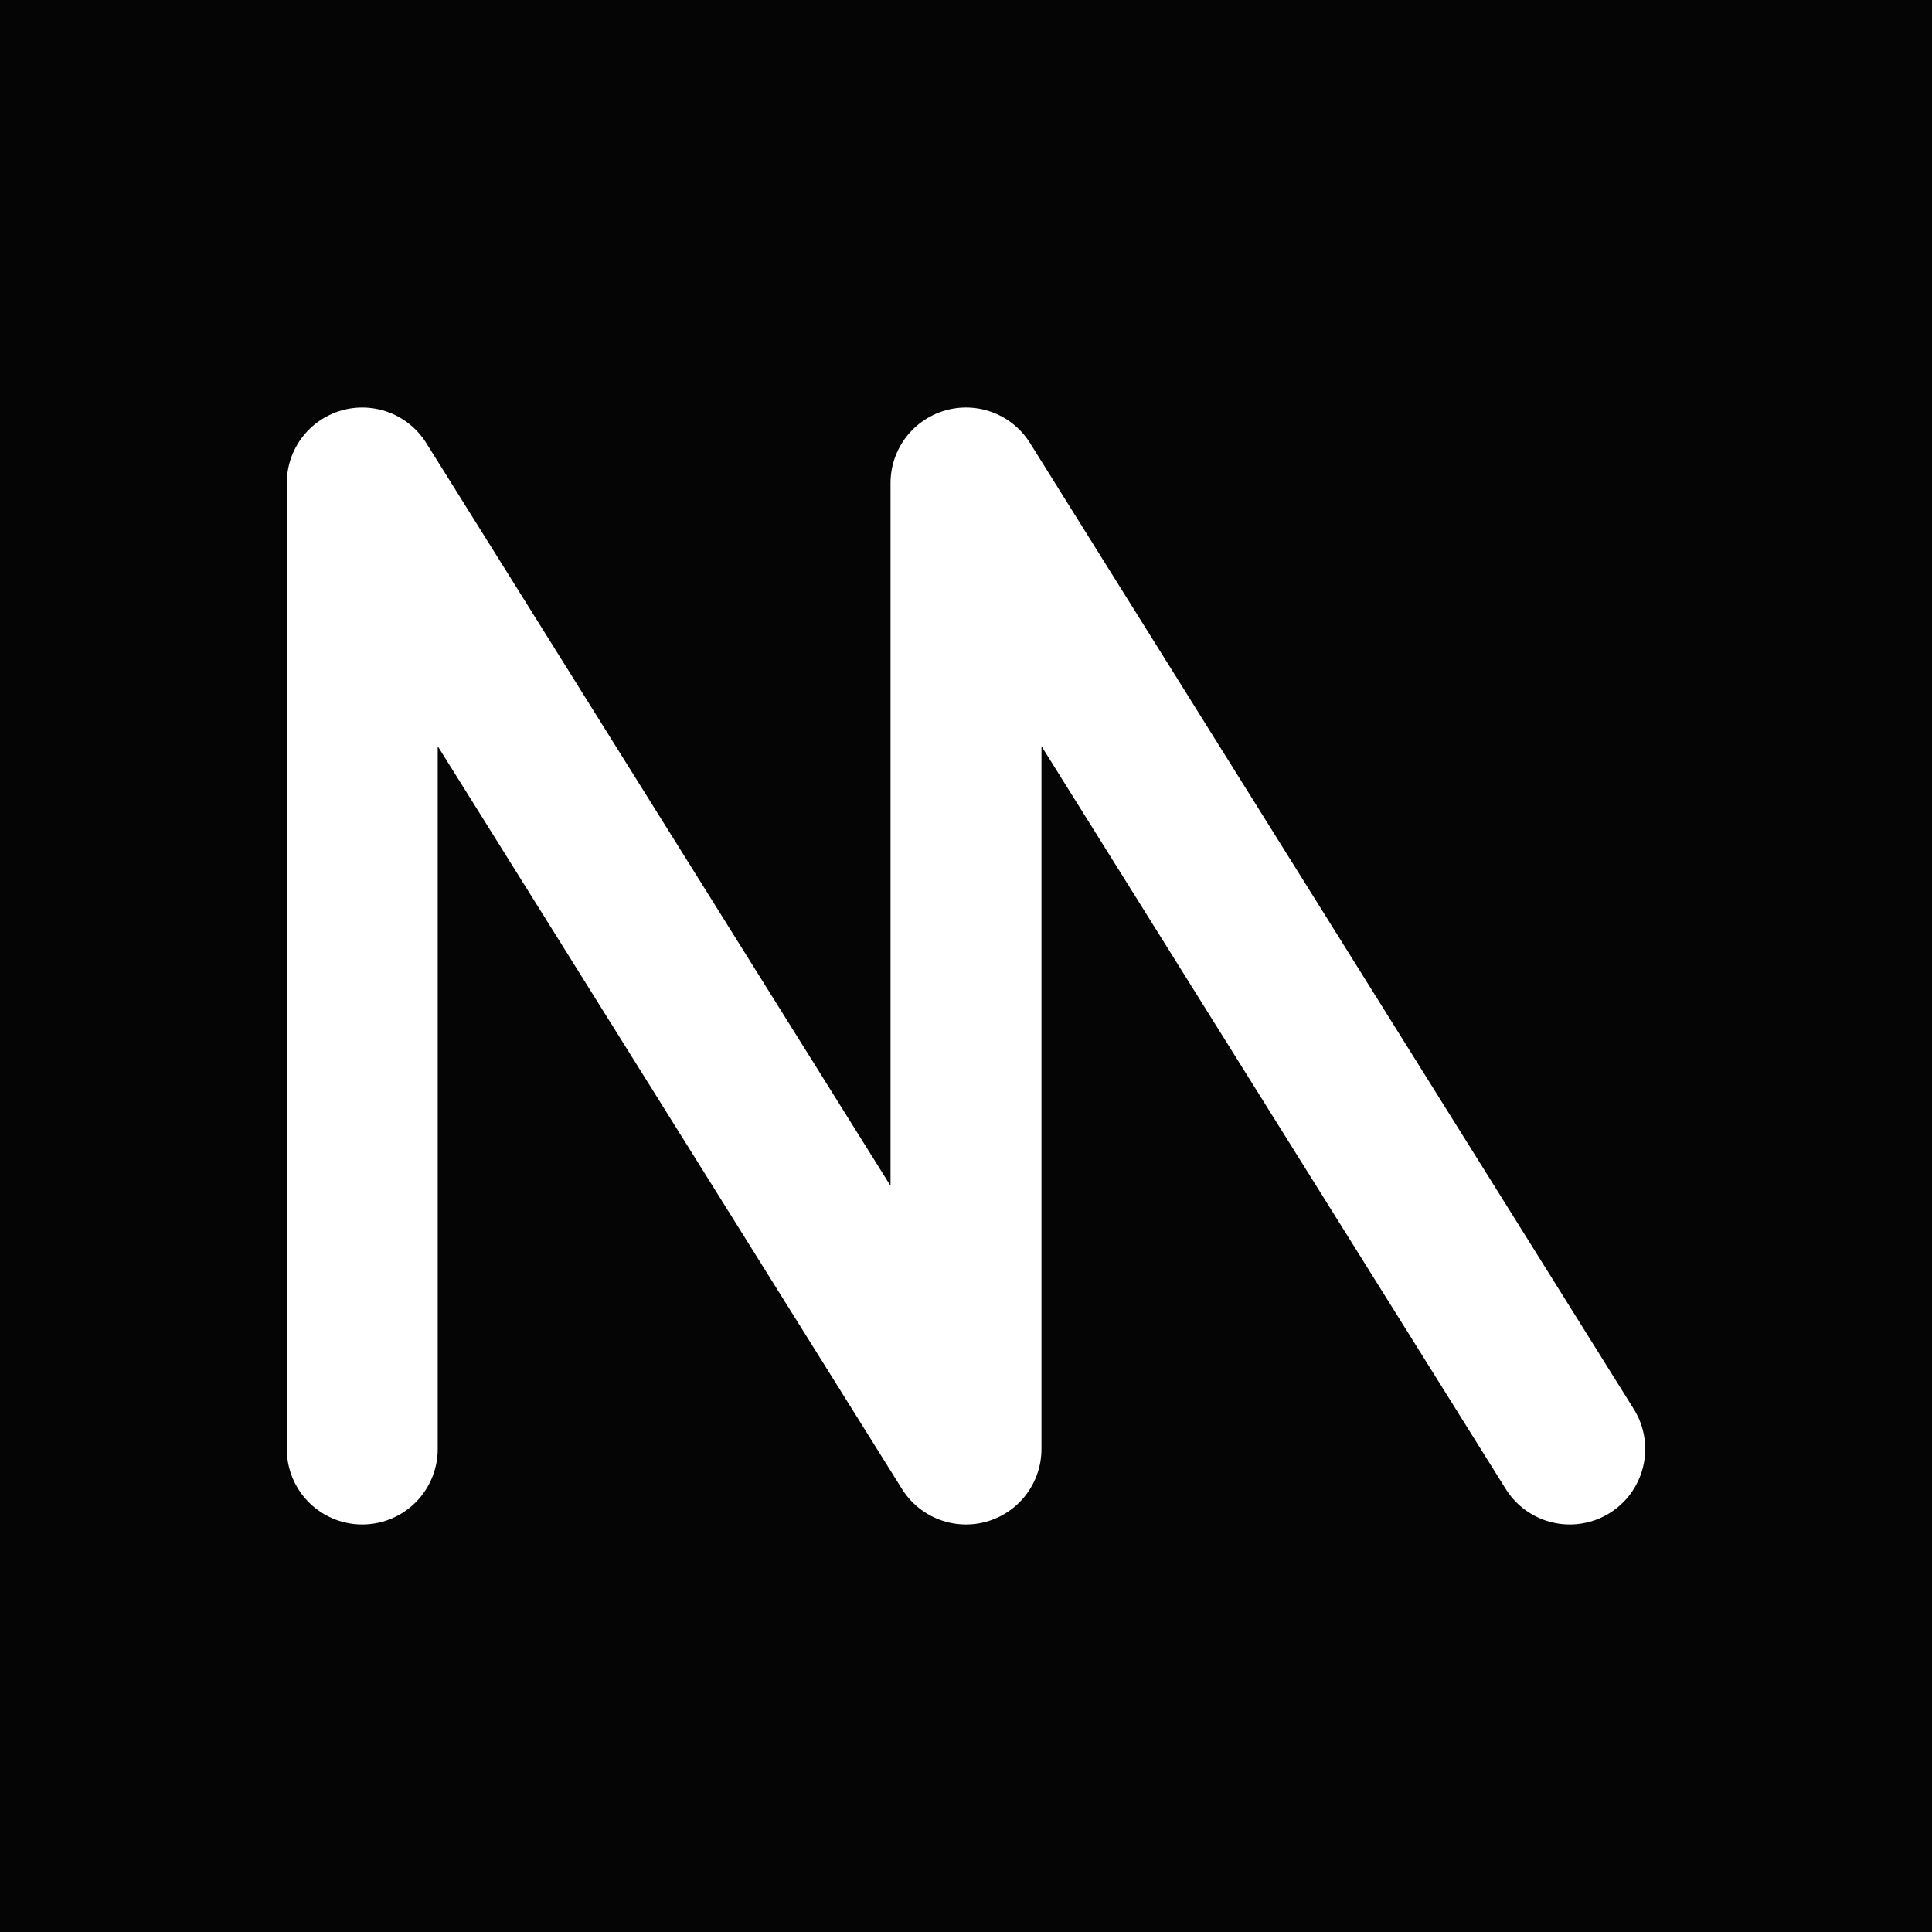
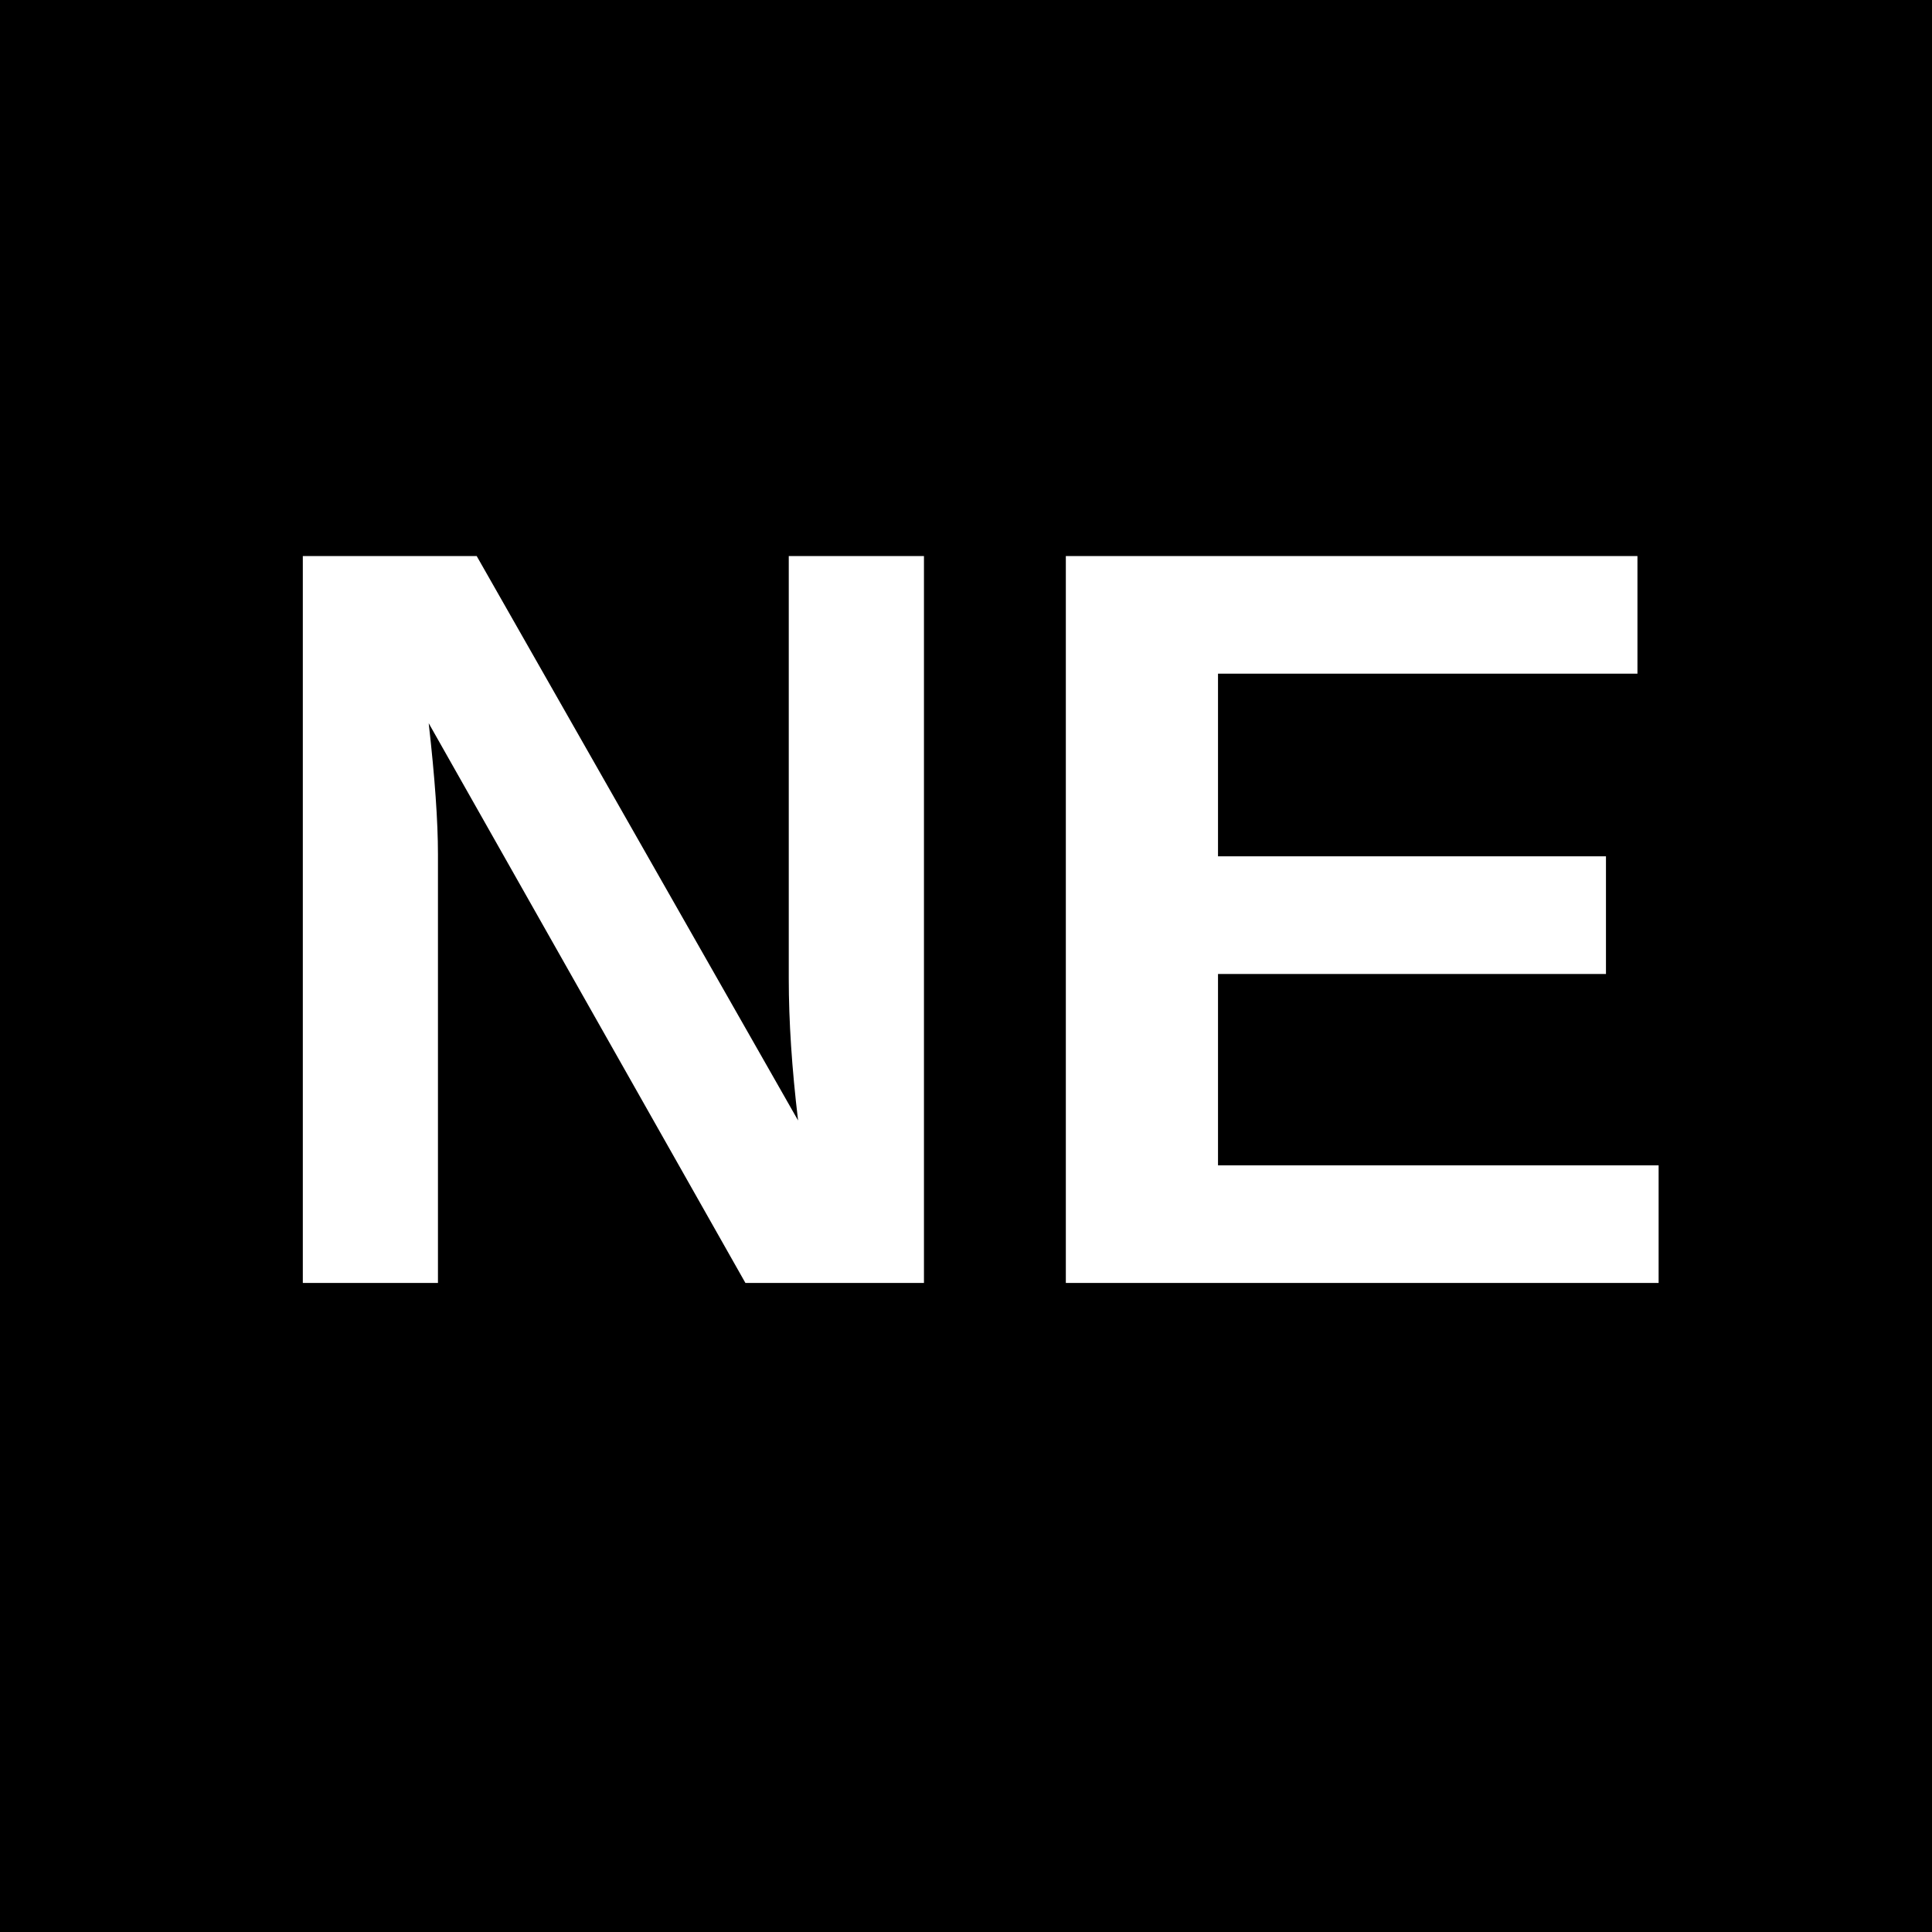
- <svg xmlns="http://www.w3.org/2000/svg" viewBox="0 0 32 32">
-   <rect width="32" height="32" fill="#050505" />
-   <path d="M6 24V8l10 16V8l10 16" stroke="#fff" stroke-width="2.5" fill="none" stroke-linecap="round" stroke-linejoin="round" />
+ <svg xmlns="http://www.w3.org/2000/svg" width="512" height="512" viewBox="0 0 512 512">
+   <rect width="512" height="512" fill="#000000" />
+   <text x="256" y="340" font-family="Arial, Helvetica, sans-serif" font-size="280" font-weight="bold" fill="#FFFFFF" text-anchor="middle">NE</text>
</svg>
